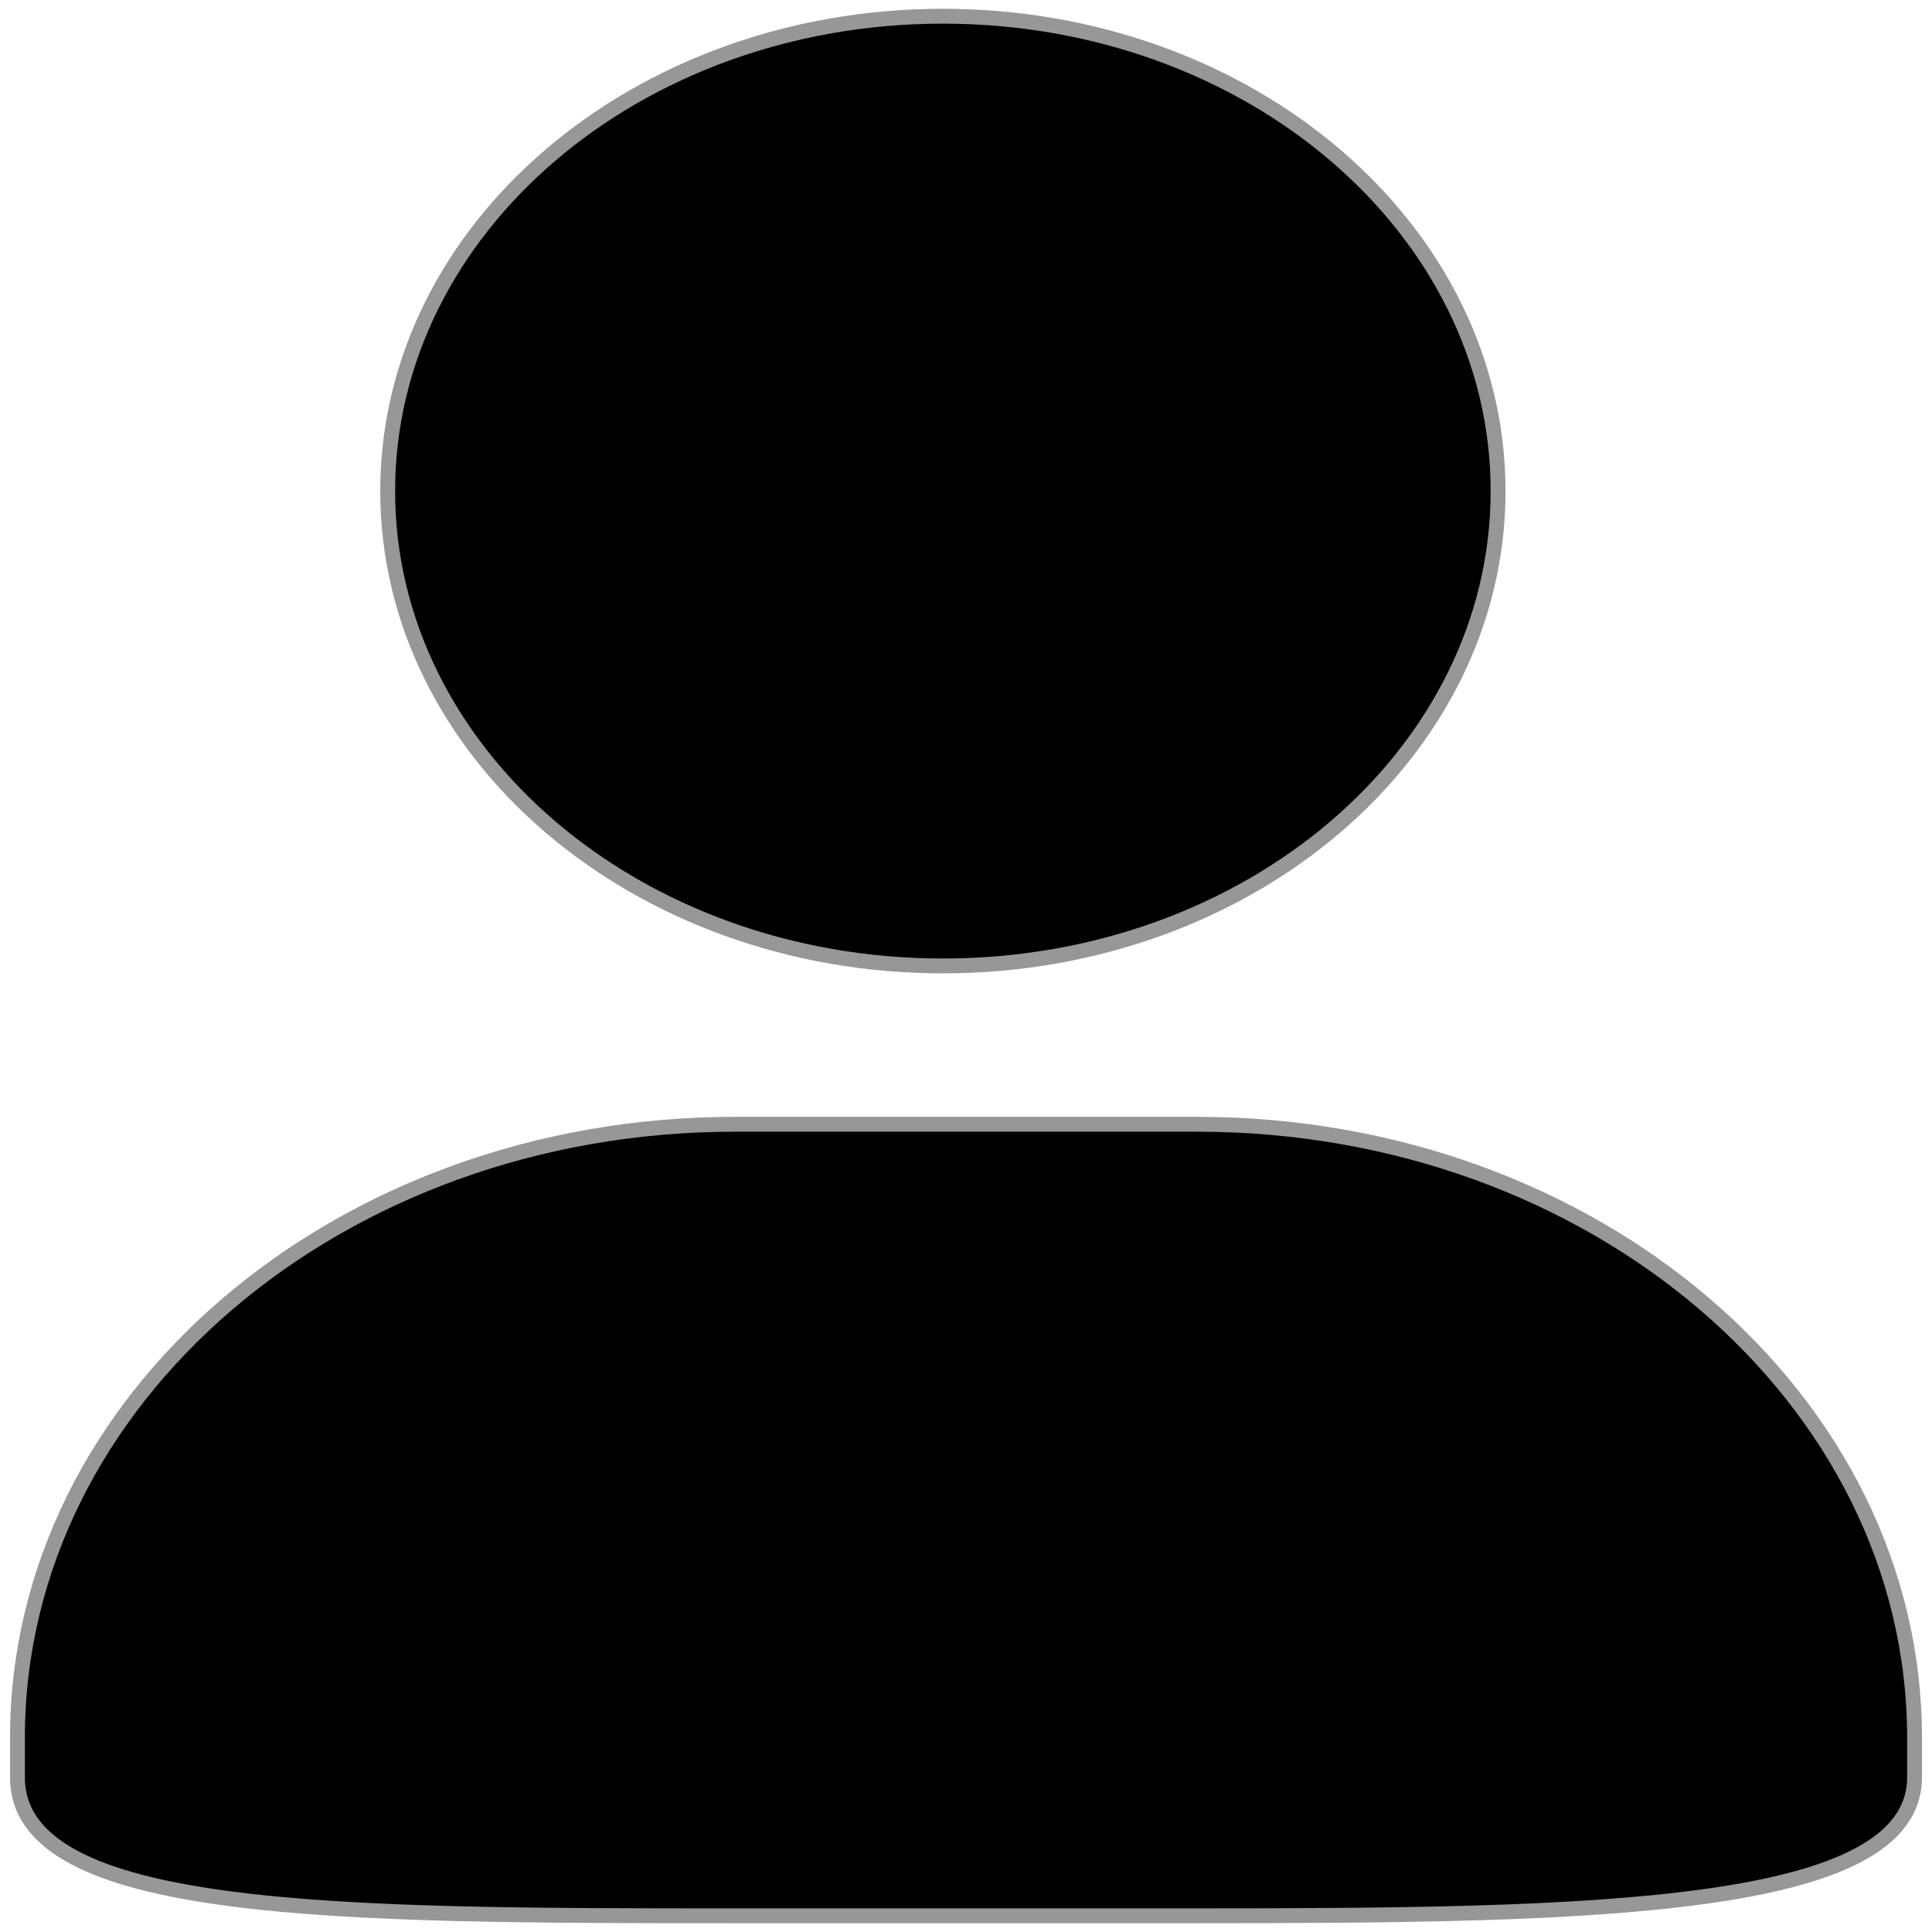
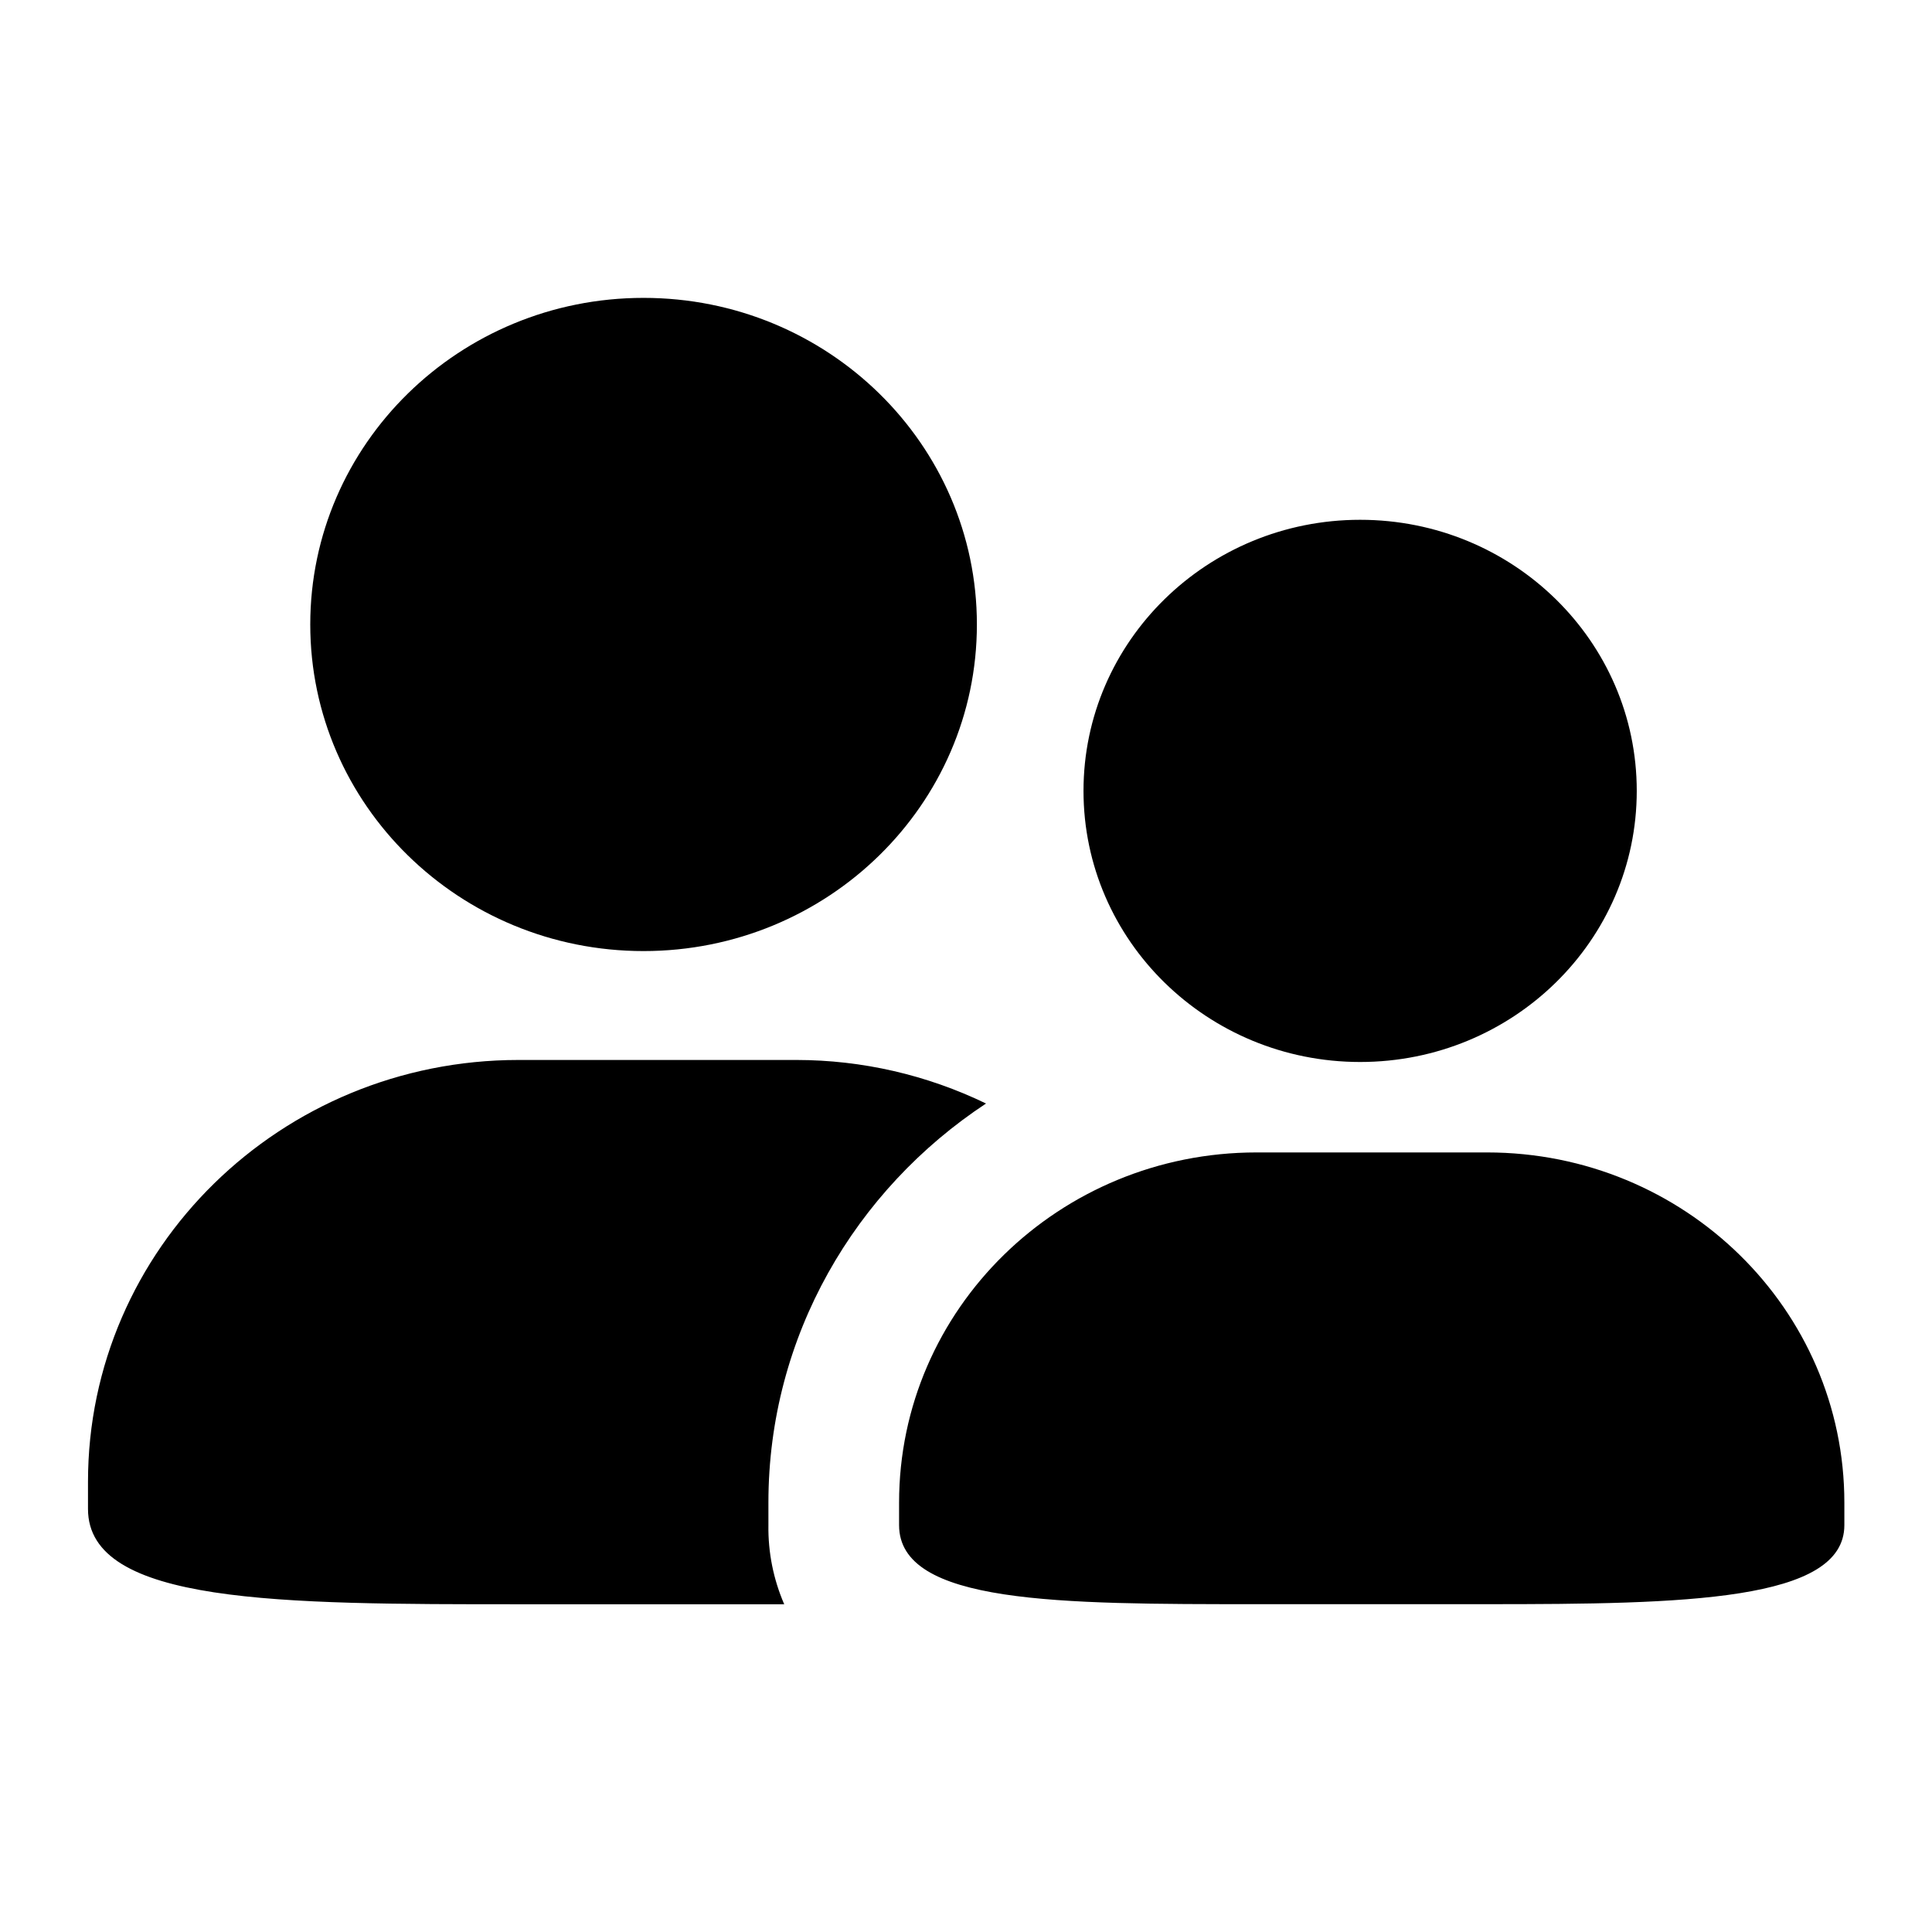
- <svg xmlns="http://www.w3.org/2000/svg" width="130" height="130">
-   <path d="M63.444 64.996c20.633 0 37.359-14.308 37.359-31.953 0-17.649-16.726-31.952-37.359-31.952-20.631 0-37.36 14.303-37.358 31.952 0 17.645 16.727 31.953 37.359 31.953zM80.57 75.65H49.434c-26.652 0-48.26 18.477-48.26 41.27v2.664c0 9.316 21.608 9.325 48.26 9.325H80.57c26.649 0 48.256-.344 48.256-9.325v-2.663c0-22.794-21.605-41.271-48.256-41.271z" stroke="#979797" />
+ <svg xmlns="http://www.w3.org/2000/svg" t="1592320718038" class="icon" viewBox="0 0 1024 1024" version="1.1" p-id="2625" width="200" height="200">
+   <defs>
+     <style type="text/css" />
+   </defs>
+   <path d="M164.445 330.985c0-95.604 79.081-173.103 176.64-173.103 97.606 0 176.687 77.498 176.687 173.103s-79.127 173.103-176.687 173.103-176.64-77.498-176.64-173.103zM407.273 808.355v-11.962c0-88.25 45.987-165.795 115.34-211.503a230.959 230.959 0 0 0-100.492-23.087H274.851c-126.045 0-228.212 100.073-228.212 223.558v14.429c0 50.502 102.167 50.502 228.212 50.502H415.651a101.841 101.841 0 0 1-8.378-41.937z m313.623-532.852c-80.943 0-146.618 64.326-146.618 143.686s65.676 143.686 146.618 143.686c80.989 0 146.618-64.326 146.618-143.686s-65.583-143.686-146.618-143.686z m0 0c-80.943 0-146.618 64.326-146.618 143.686s65.676 143.686 146.618 143.686c80.989 0 146.618-64.326 146.618-143.686s-65.583-143.686-146.618-143.686z m-54.924 335.313c-104.634 0-189.44 83.084-189.44 185.577v11.962c0 41.891 84.806 41.891 189.44 41.891h122.228c104.588 0 189.347-1.536 189.347-41.891v-11.962c0-102.493-84.759-185.577-189.347-185.577h-122.228z m0 0" p-id="2626" />
</svg>
